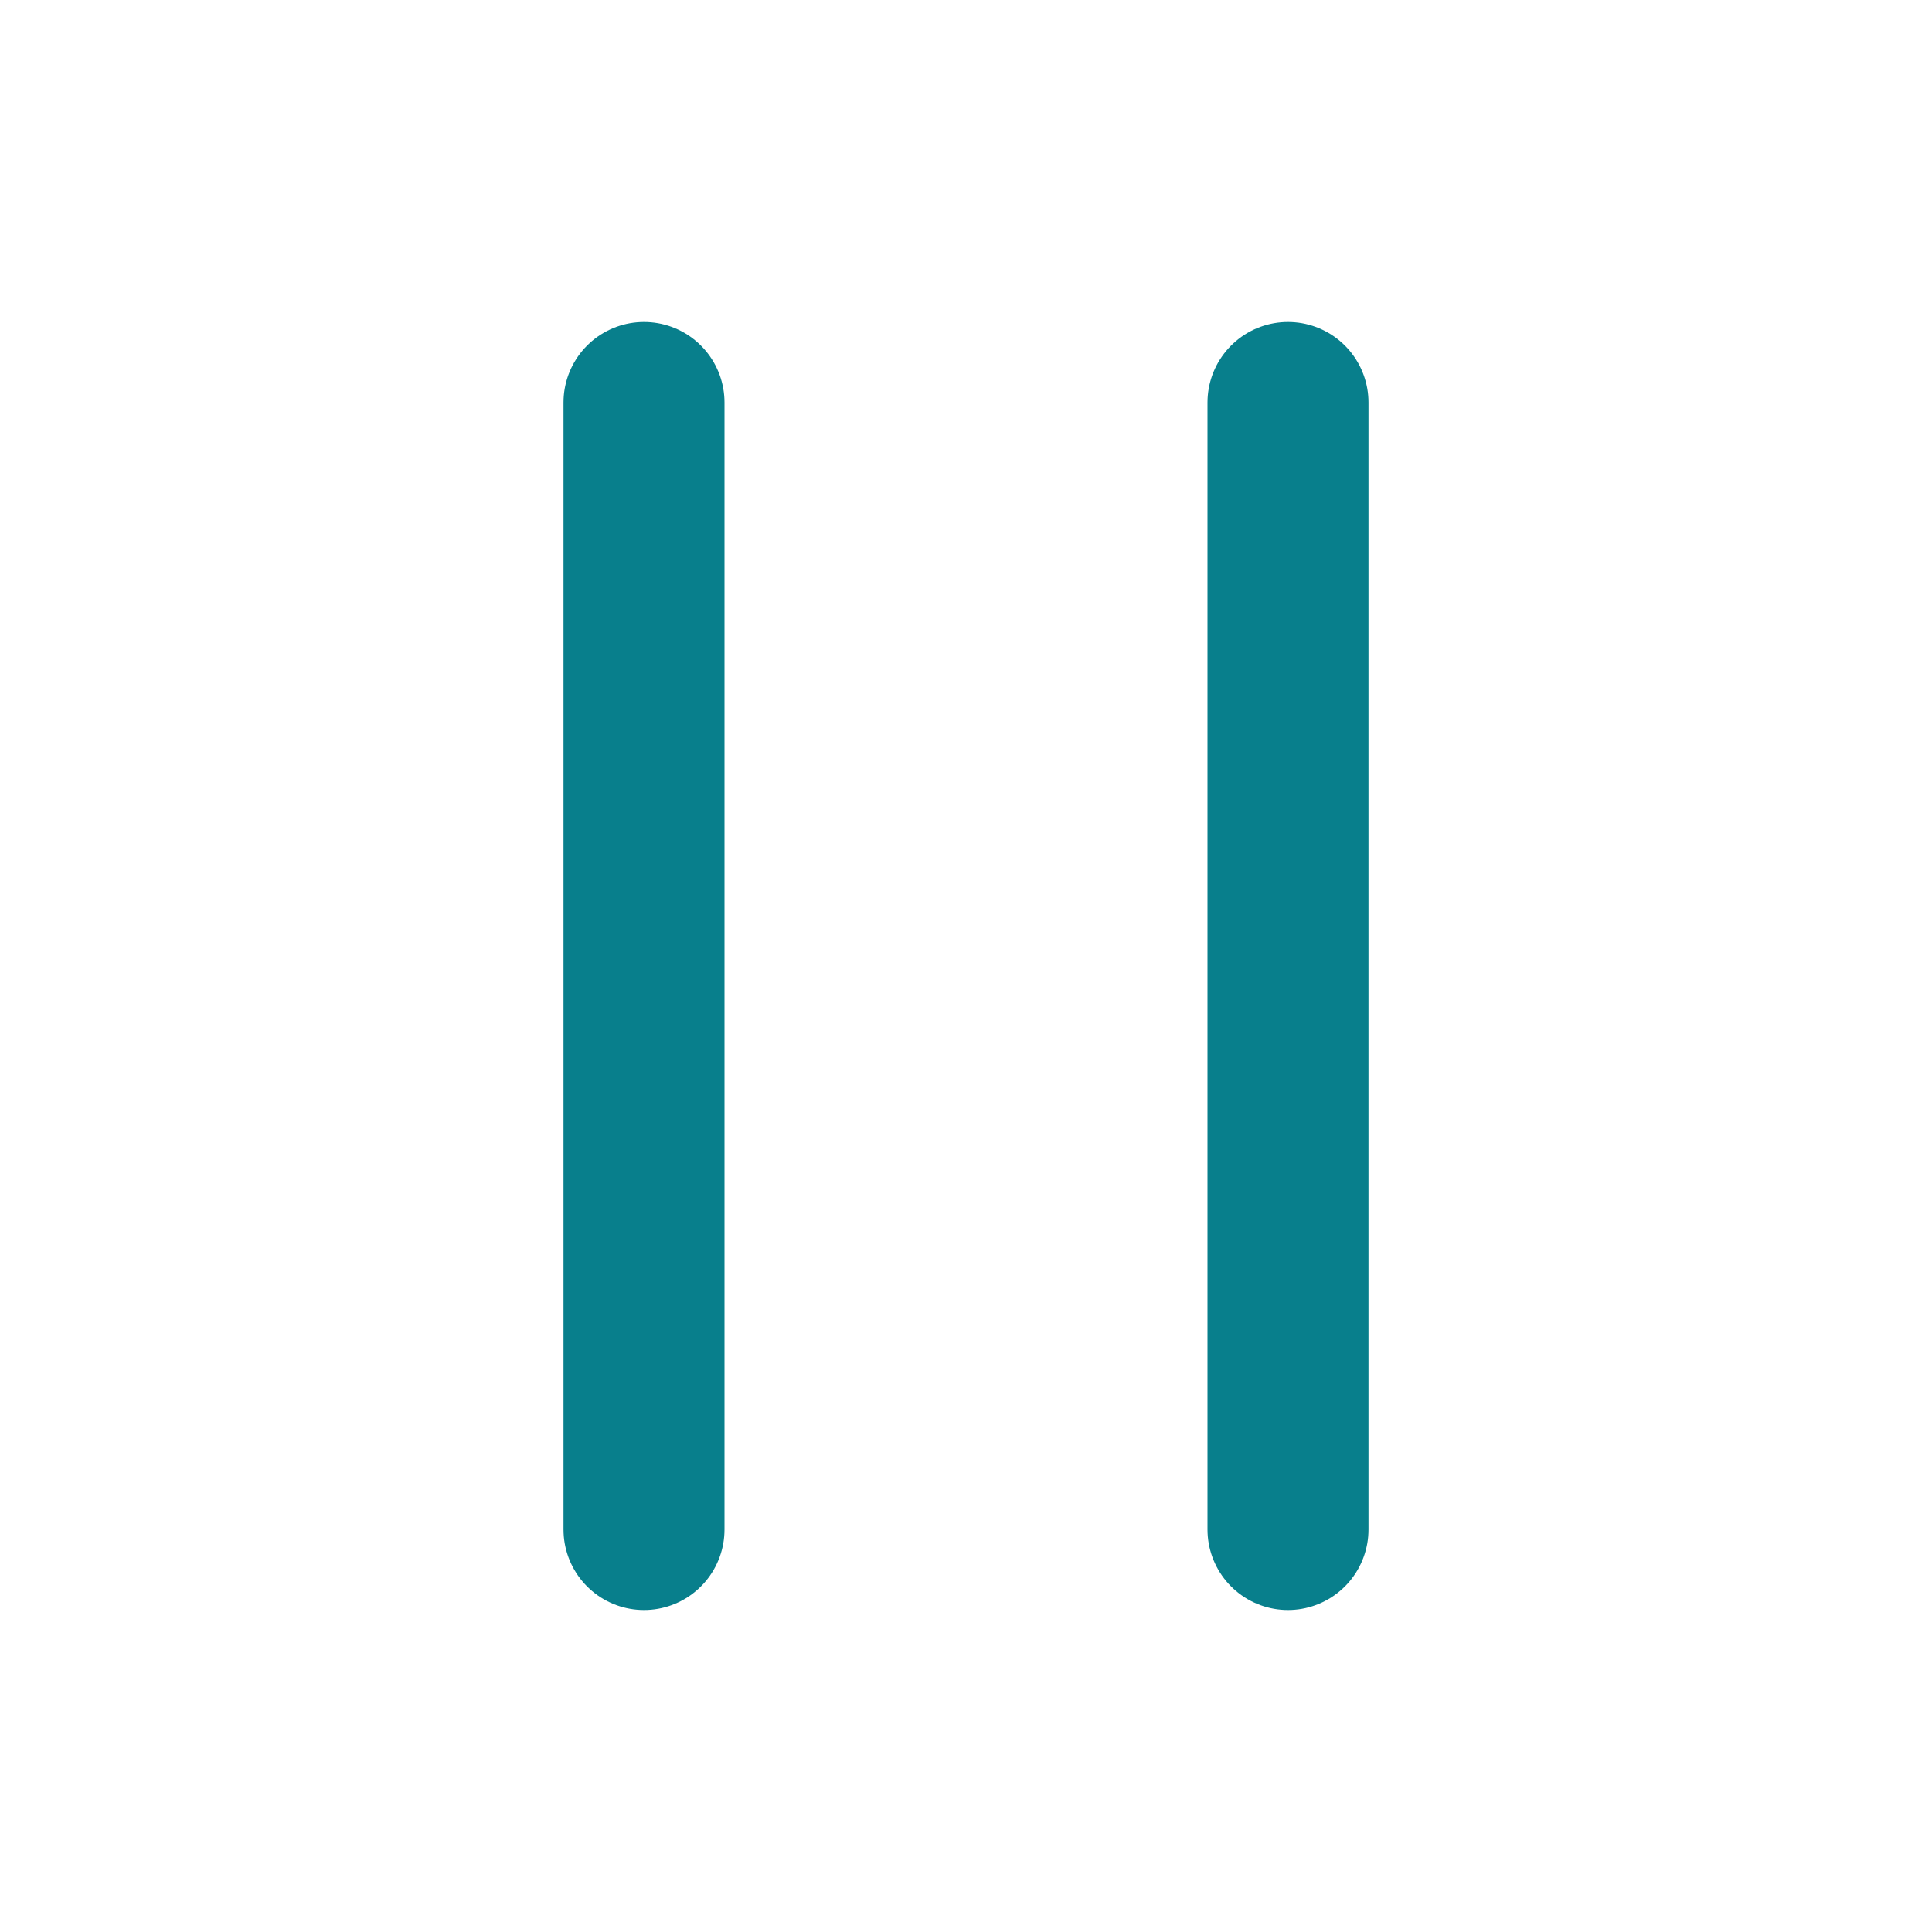
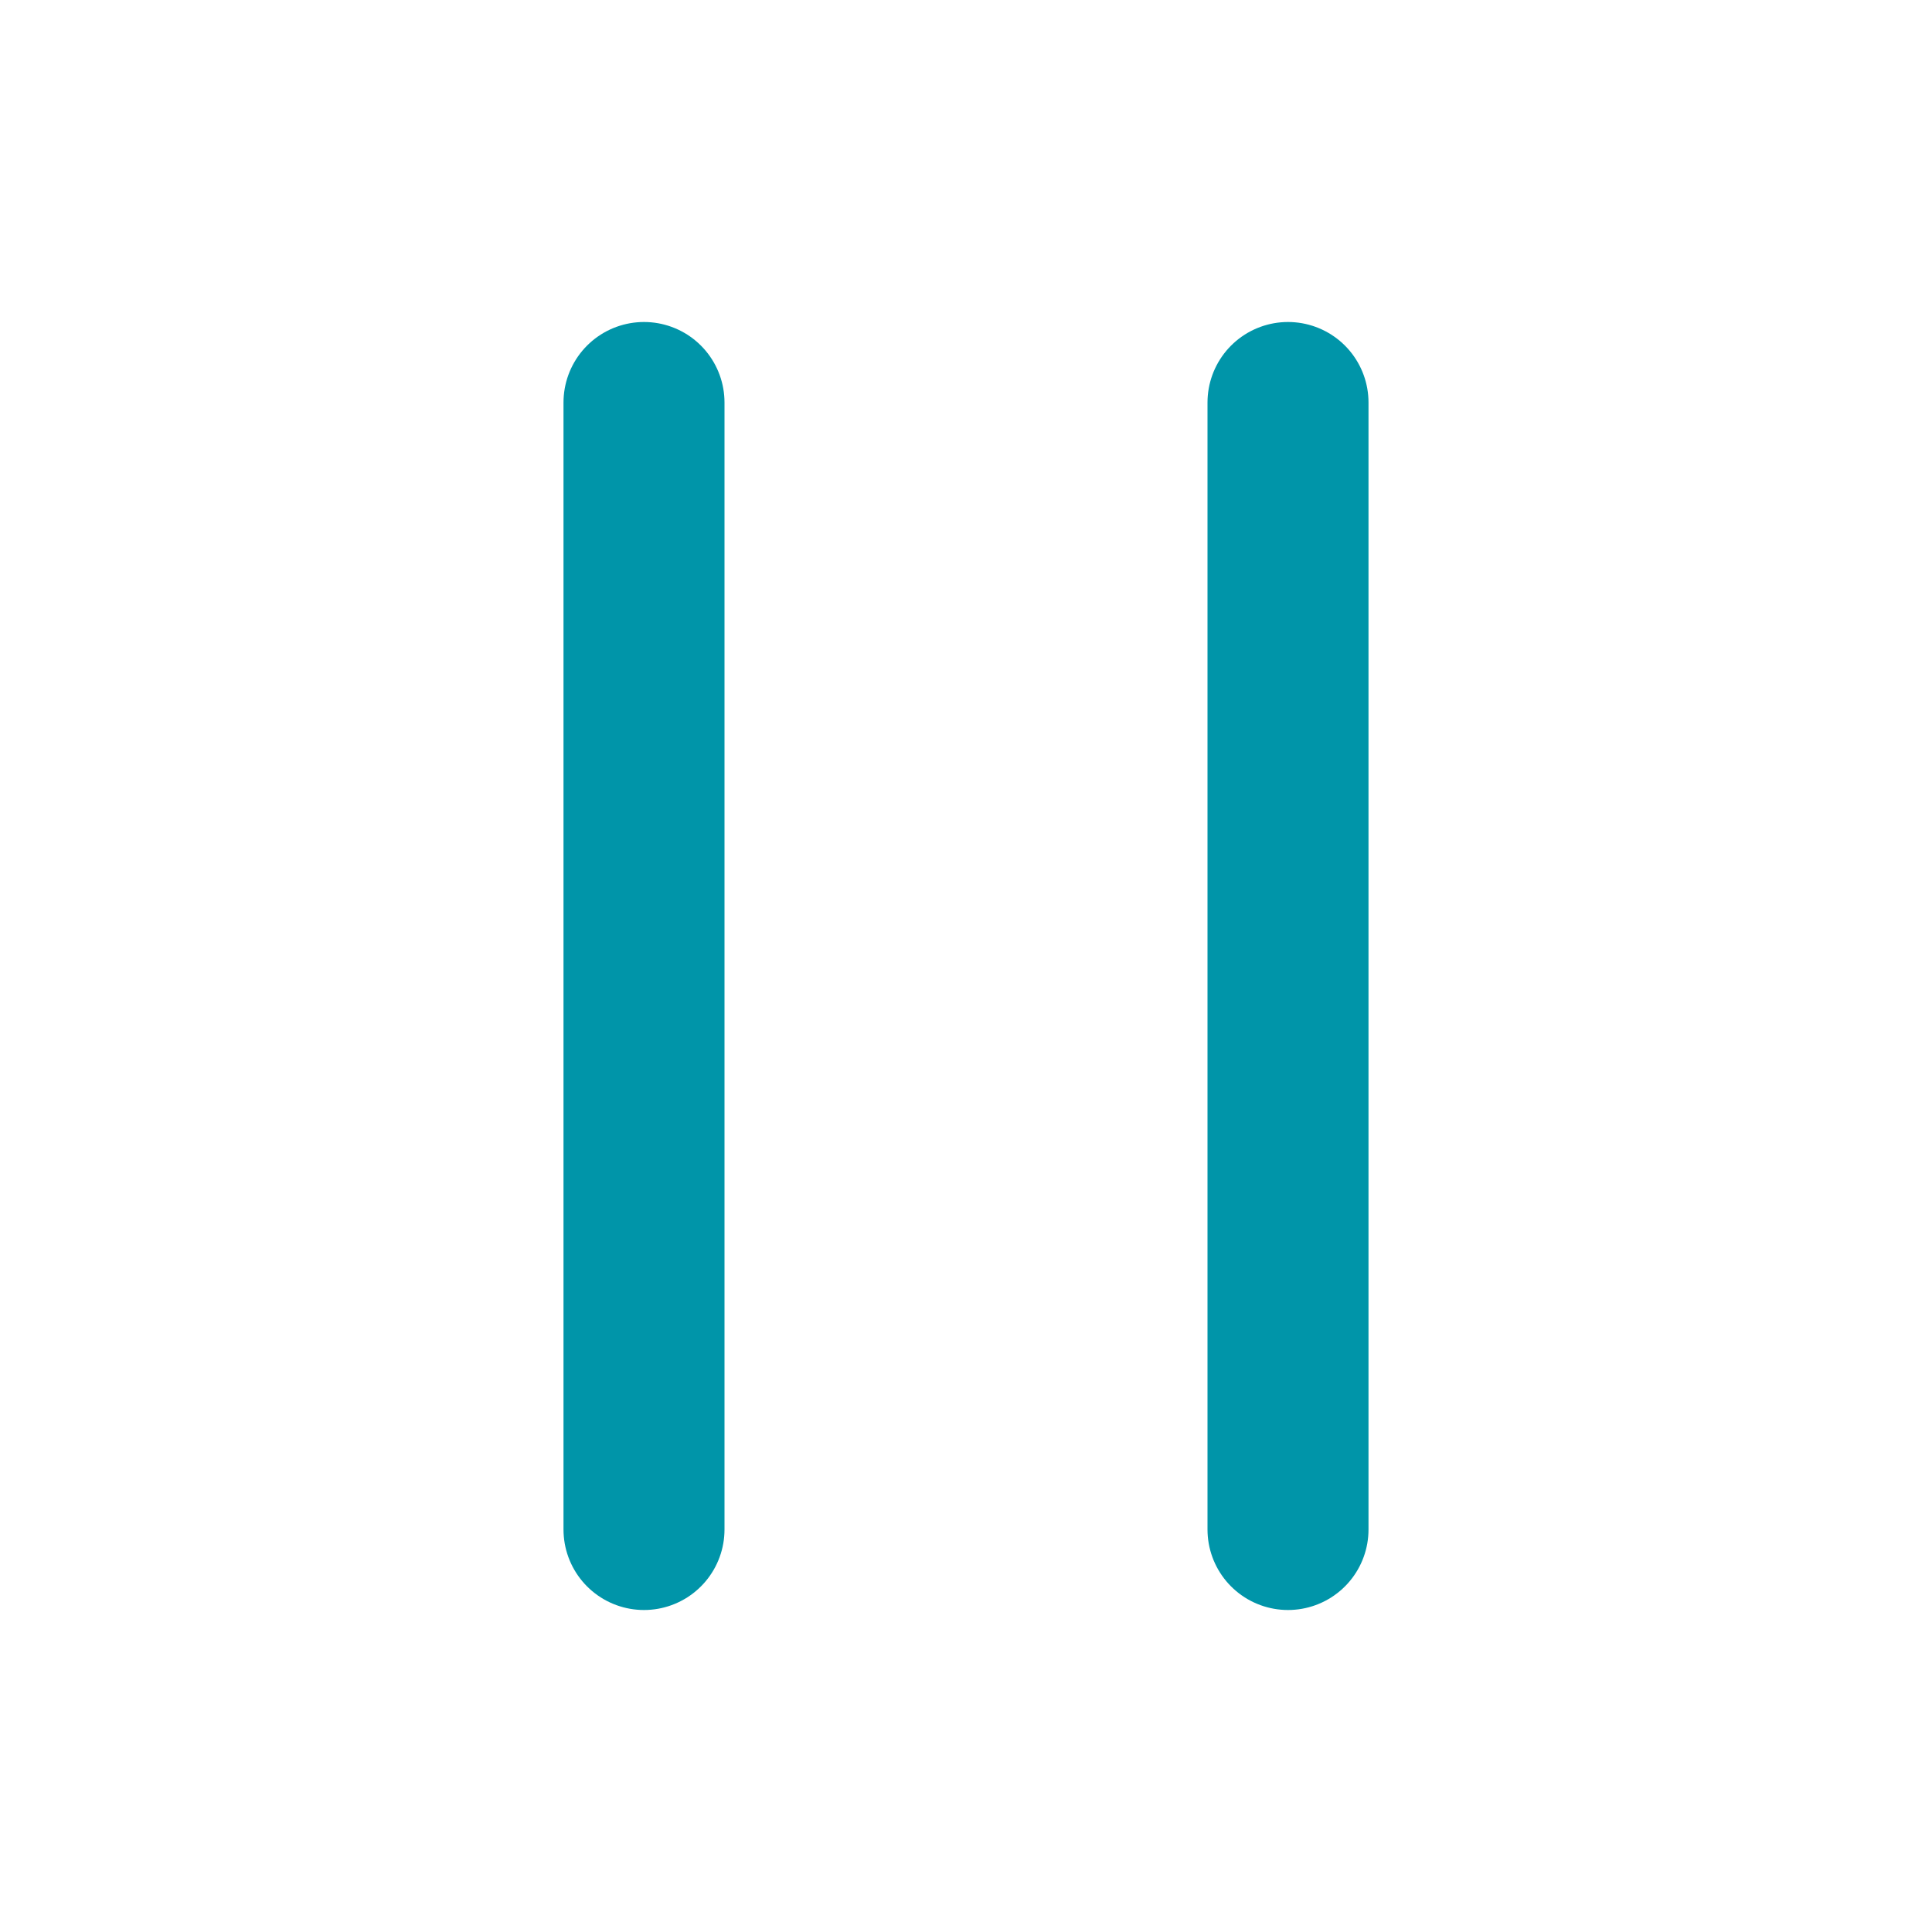
<svg xmlns="http://www.w3.org/2000/svg" width="24" height="24" viewBox="0 0 24 24">
-   <path d="M8 5v14 M16 5v14" fill="none" stroke="#087F8C" stroke-width="2" stroke-linecap="round" stroke-linejoin="round" />
+   <path d="M8 5v14 M16 5v14" fill="none" stroke="#0095A9" stroke-width="2" stroke-linecap="round" stroke-linejoin="round" />
</svg>
